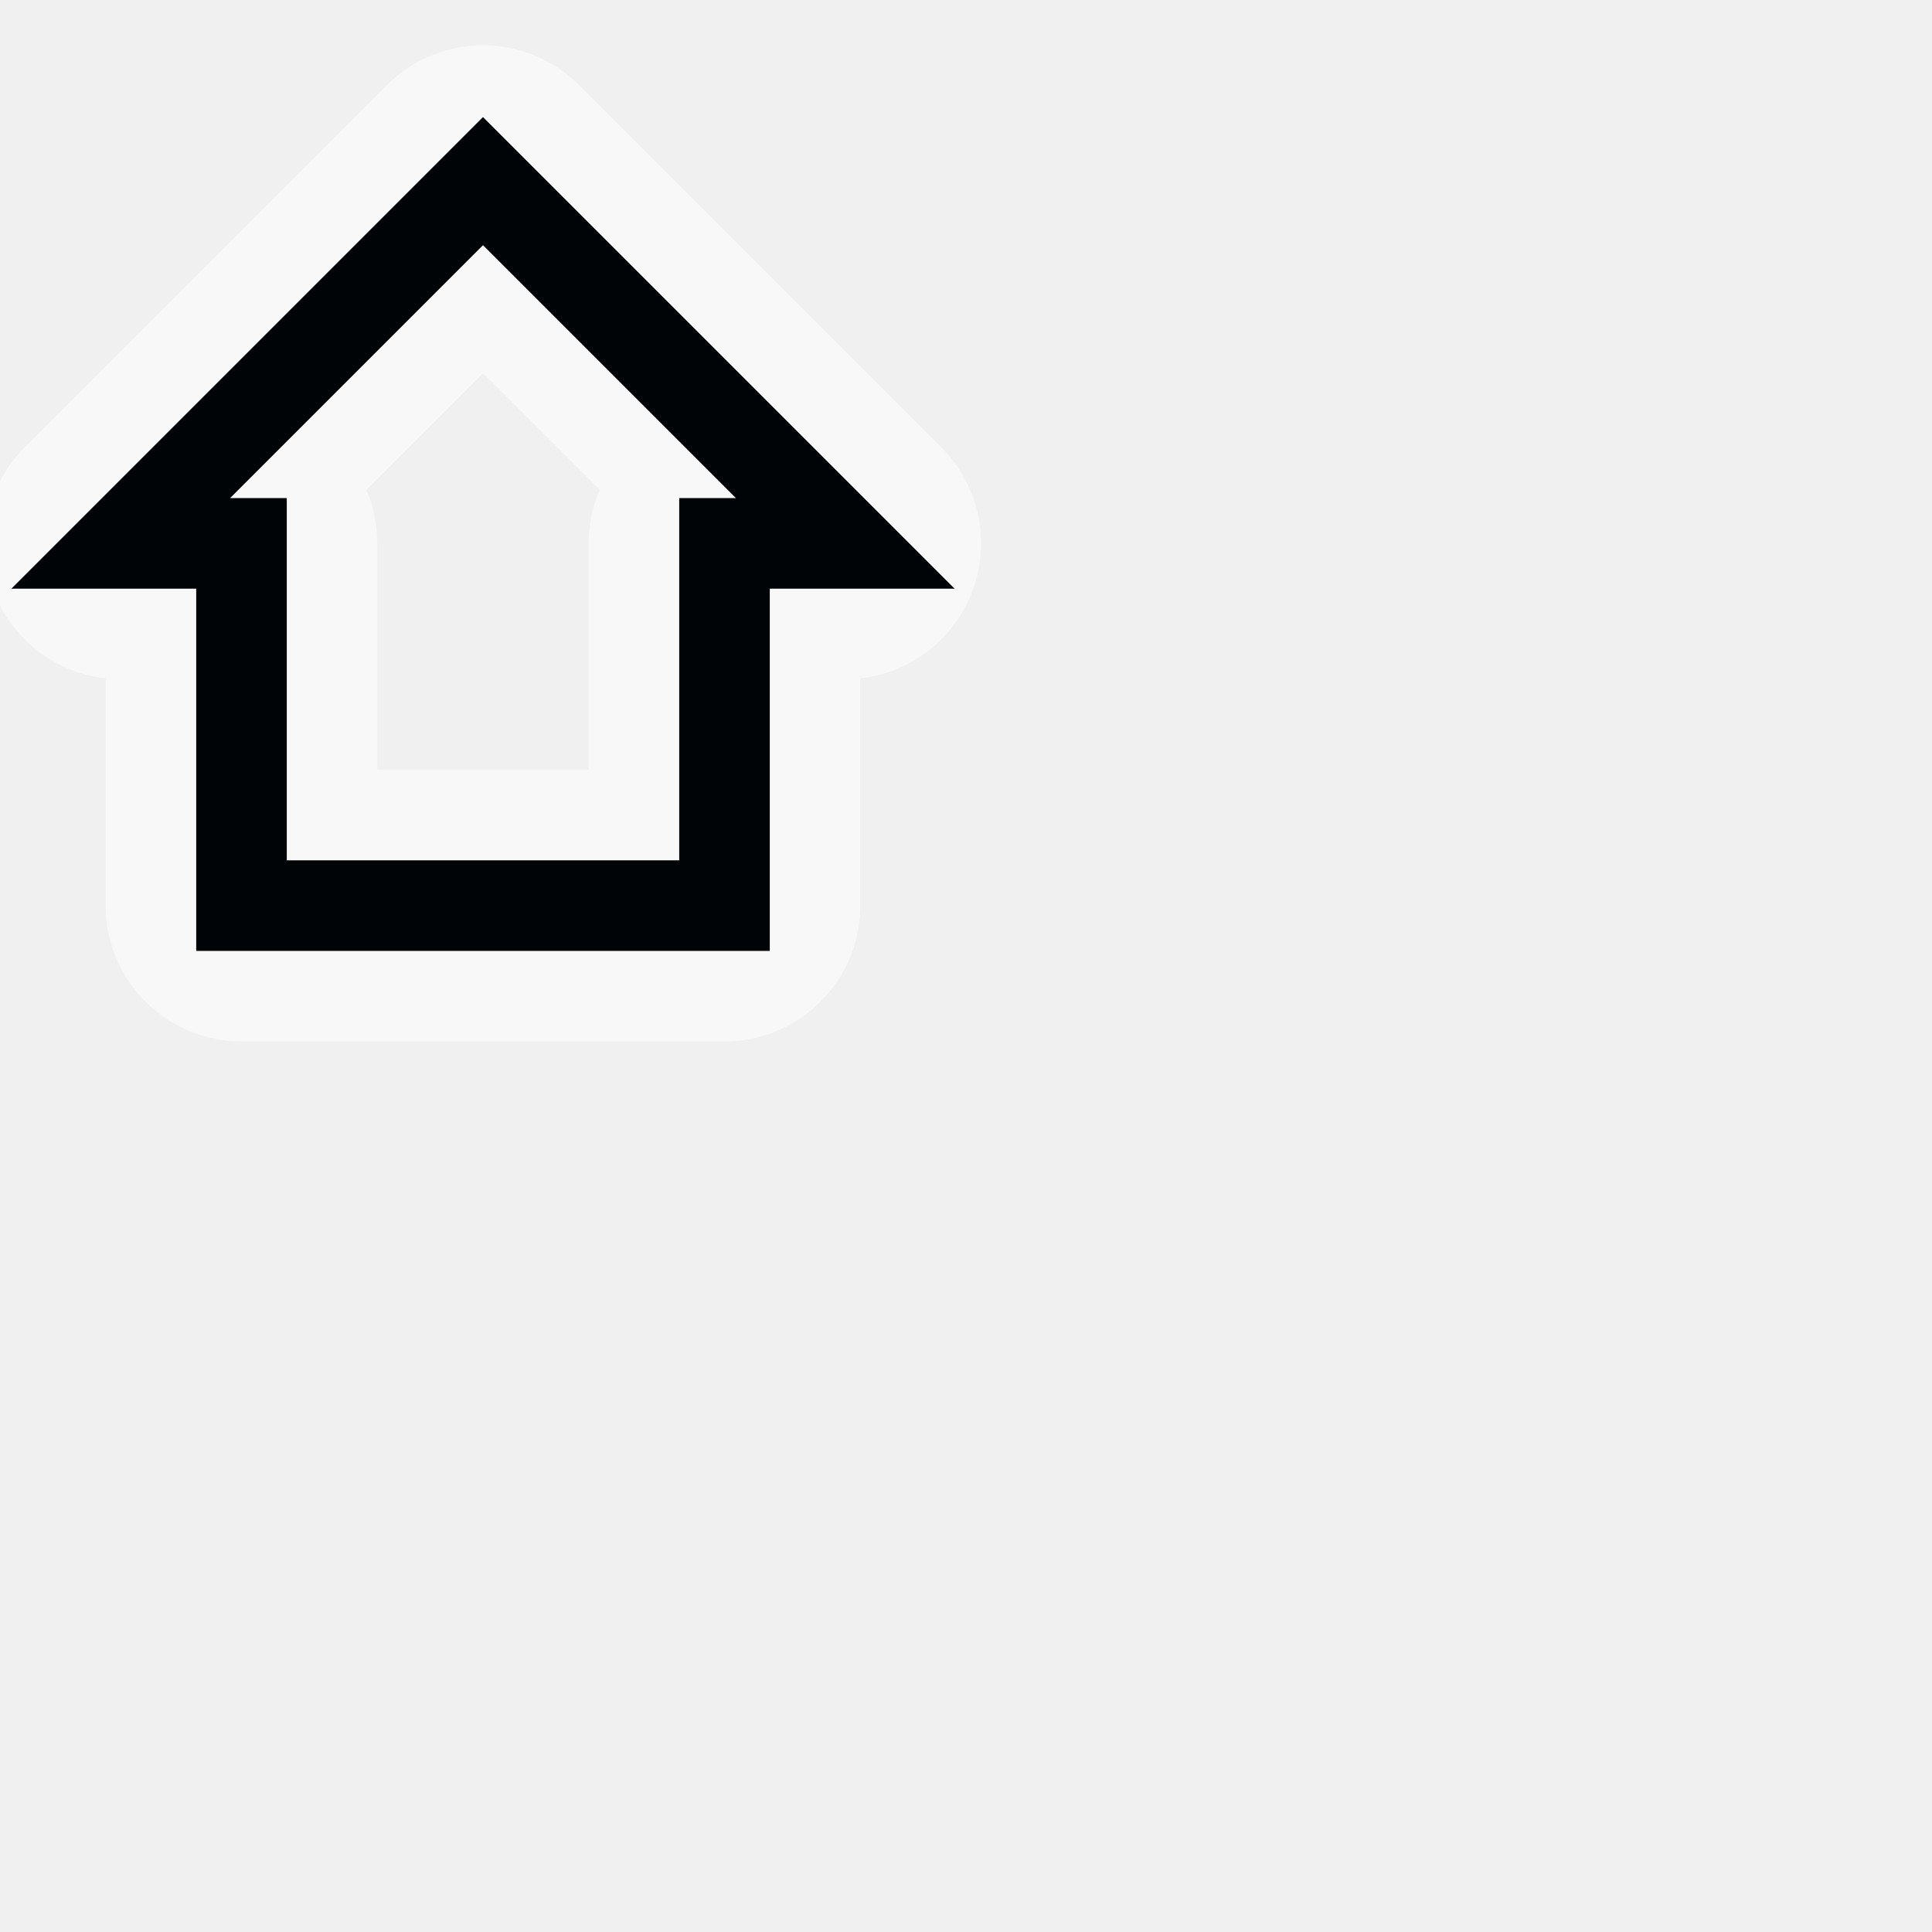
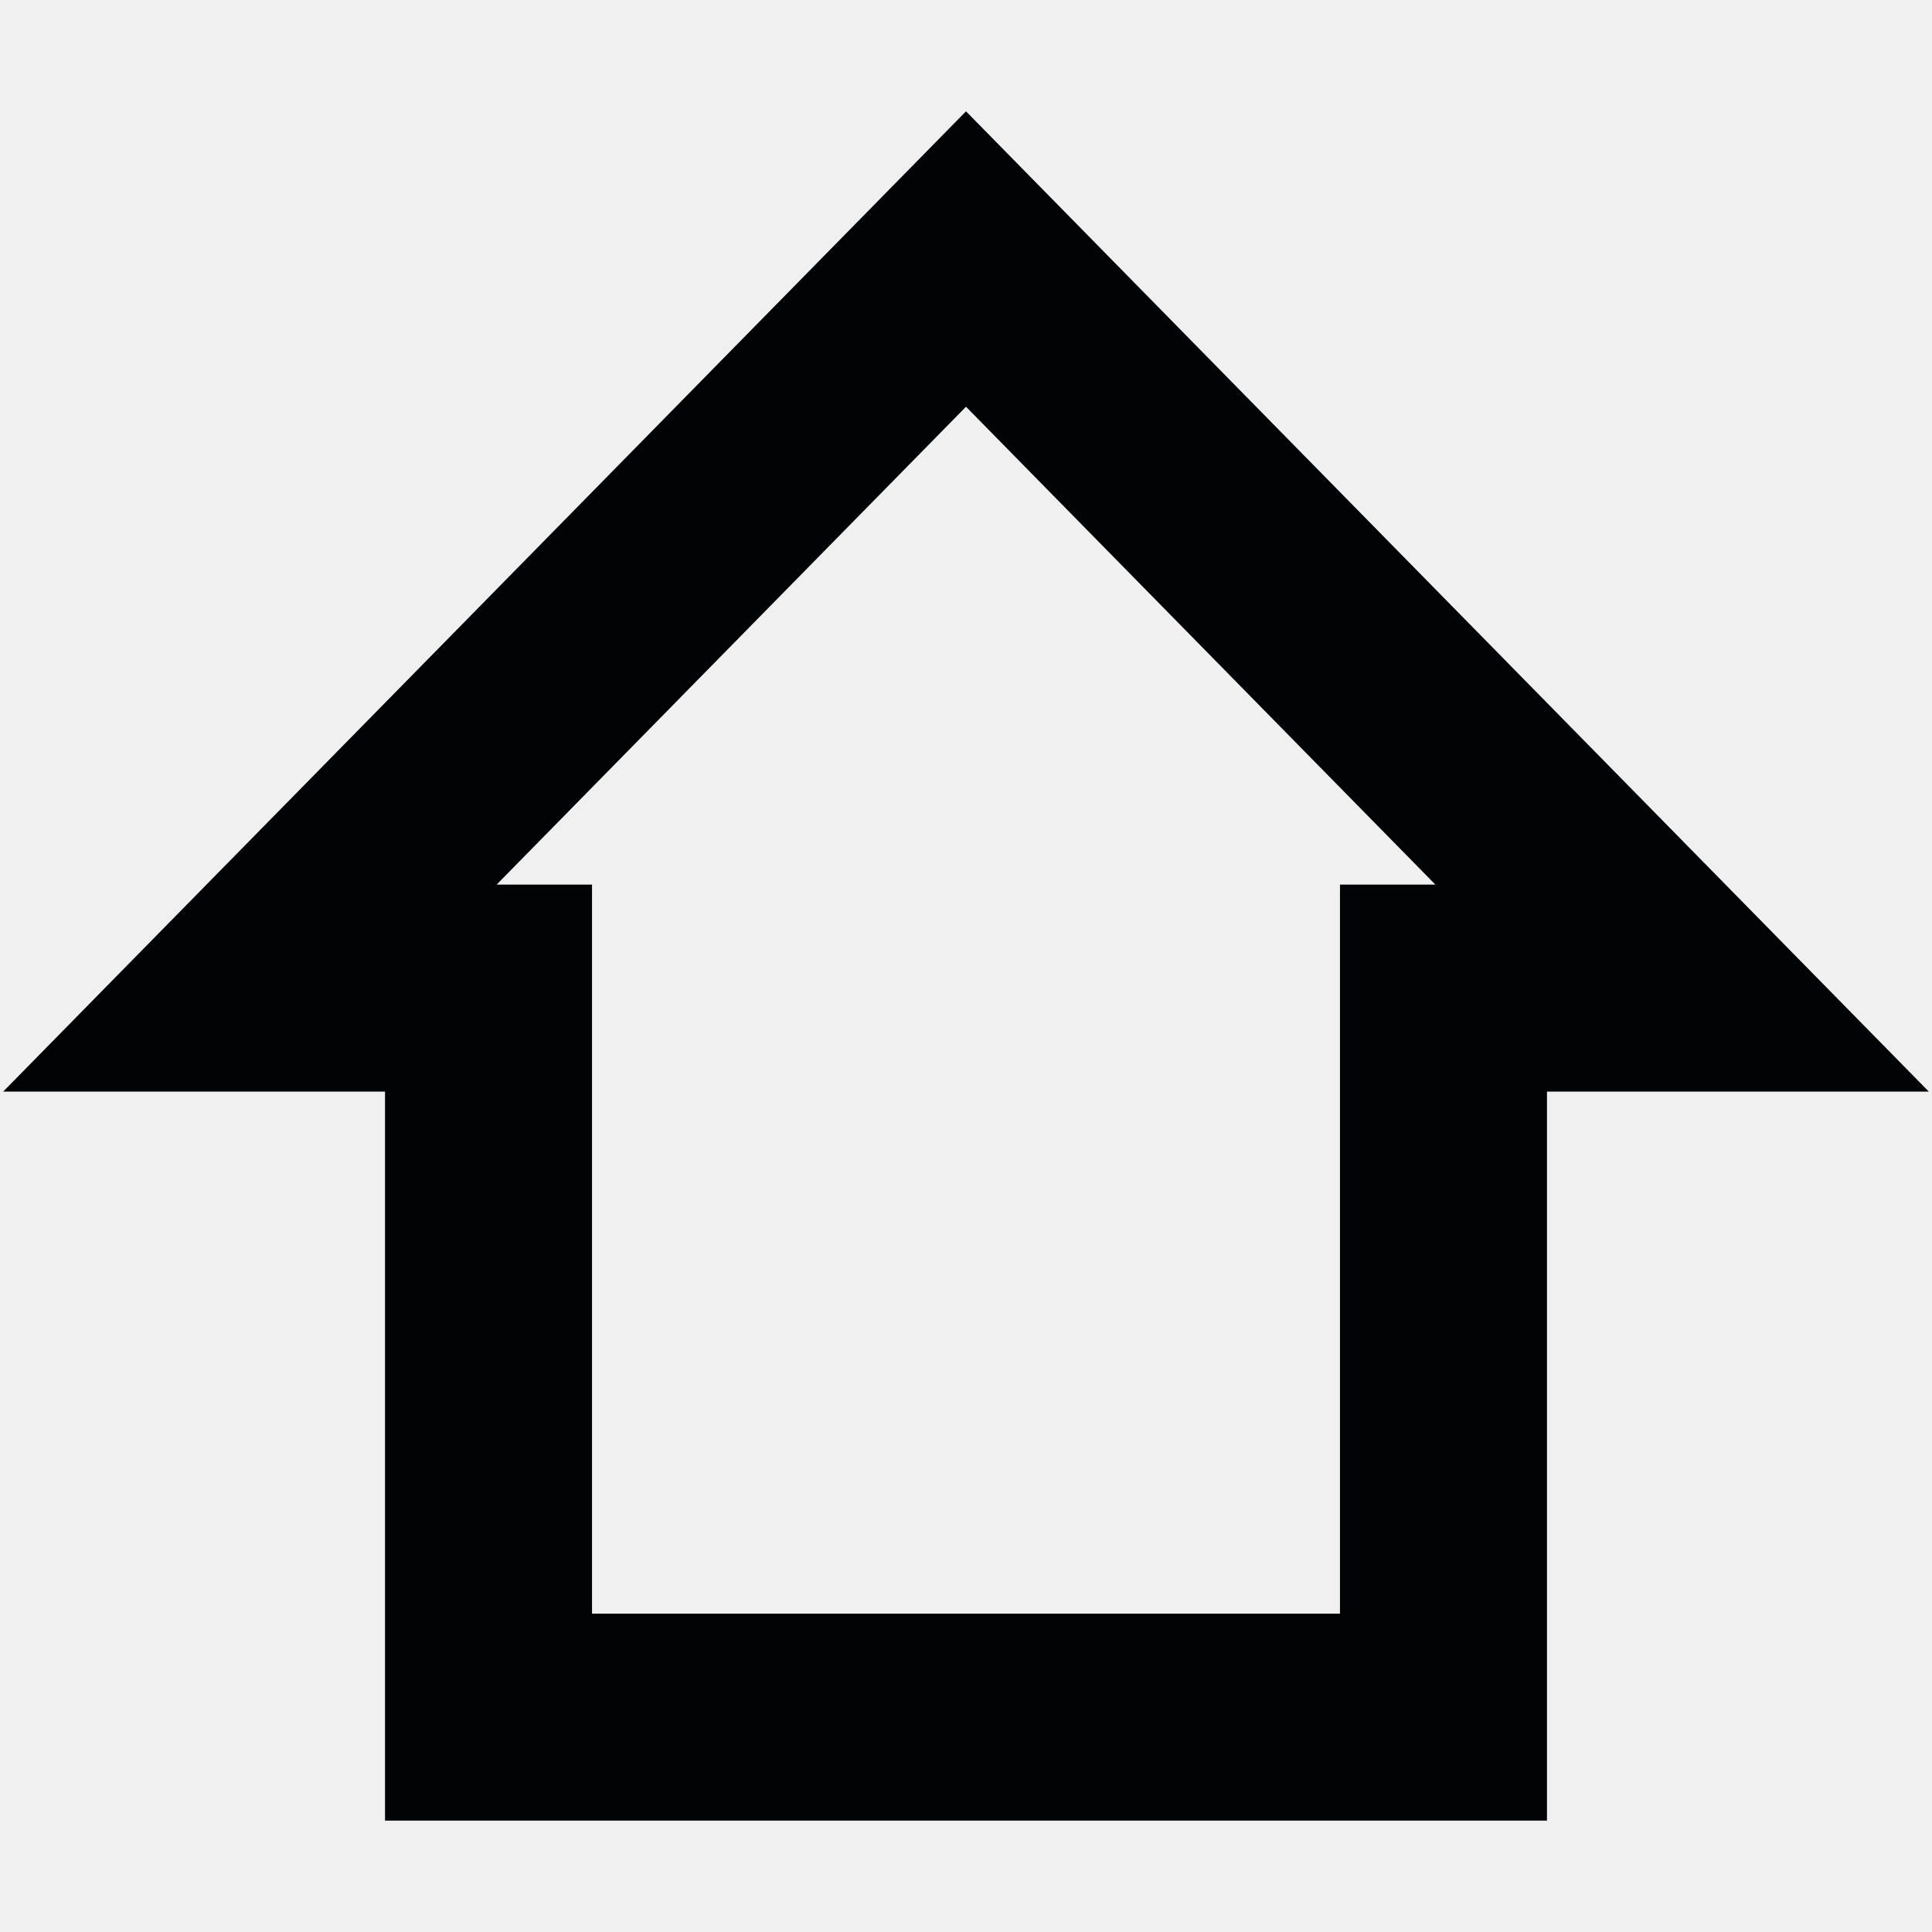
- <svg xmlns="http://www.w3.org/2000/svg" width="32" height="32" version="1.0">
-   <path d="M8 3L2 9h2v6h8V9h2z" fill="none" stroke="#fff" stroke-width="4.5" stroke-linecap="round" stroke-linejoin="round" stroke-opacity=".5" />
-   <path d="M8 3L2 9h2v6h8V9h2z" fill="none" stroke="#000406" stroke-width="1.5" />
+ <svg xmlns="http://www.w3.org/2000/svg" width="14" height="14" version="1.0" id="svg2061">
+   <defs id="defs2065" />
+   <path d="M 7,1.877 L 1.811,7.16 H 3.54 V 12.443 H 10.46 V 7.16 H 12.189 Z" fill="none" stroke="#000406" stroke-width="1.5" id="path2059" />
</svg>
